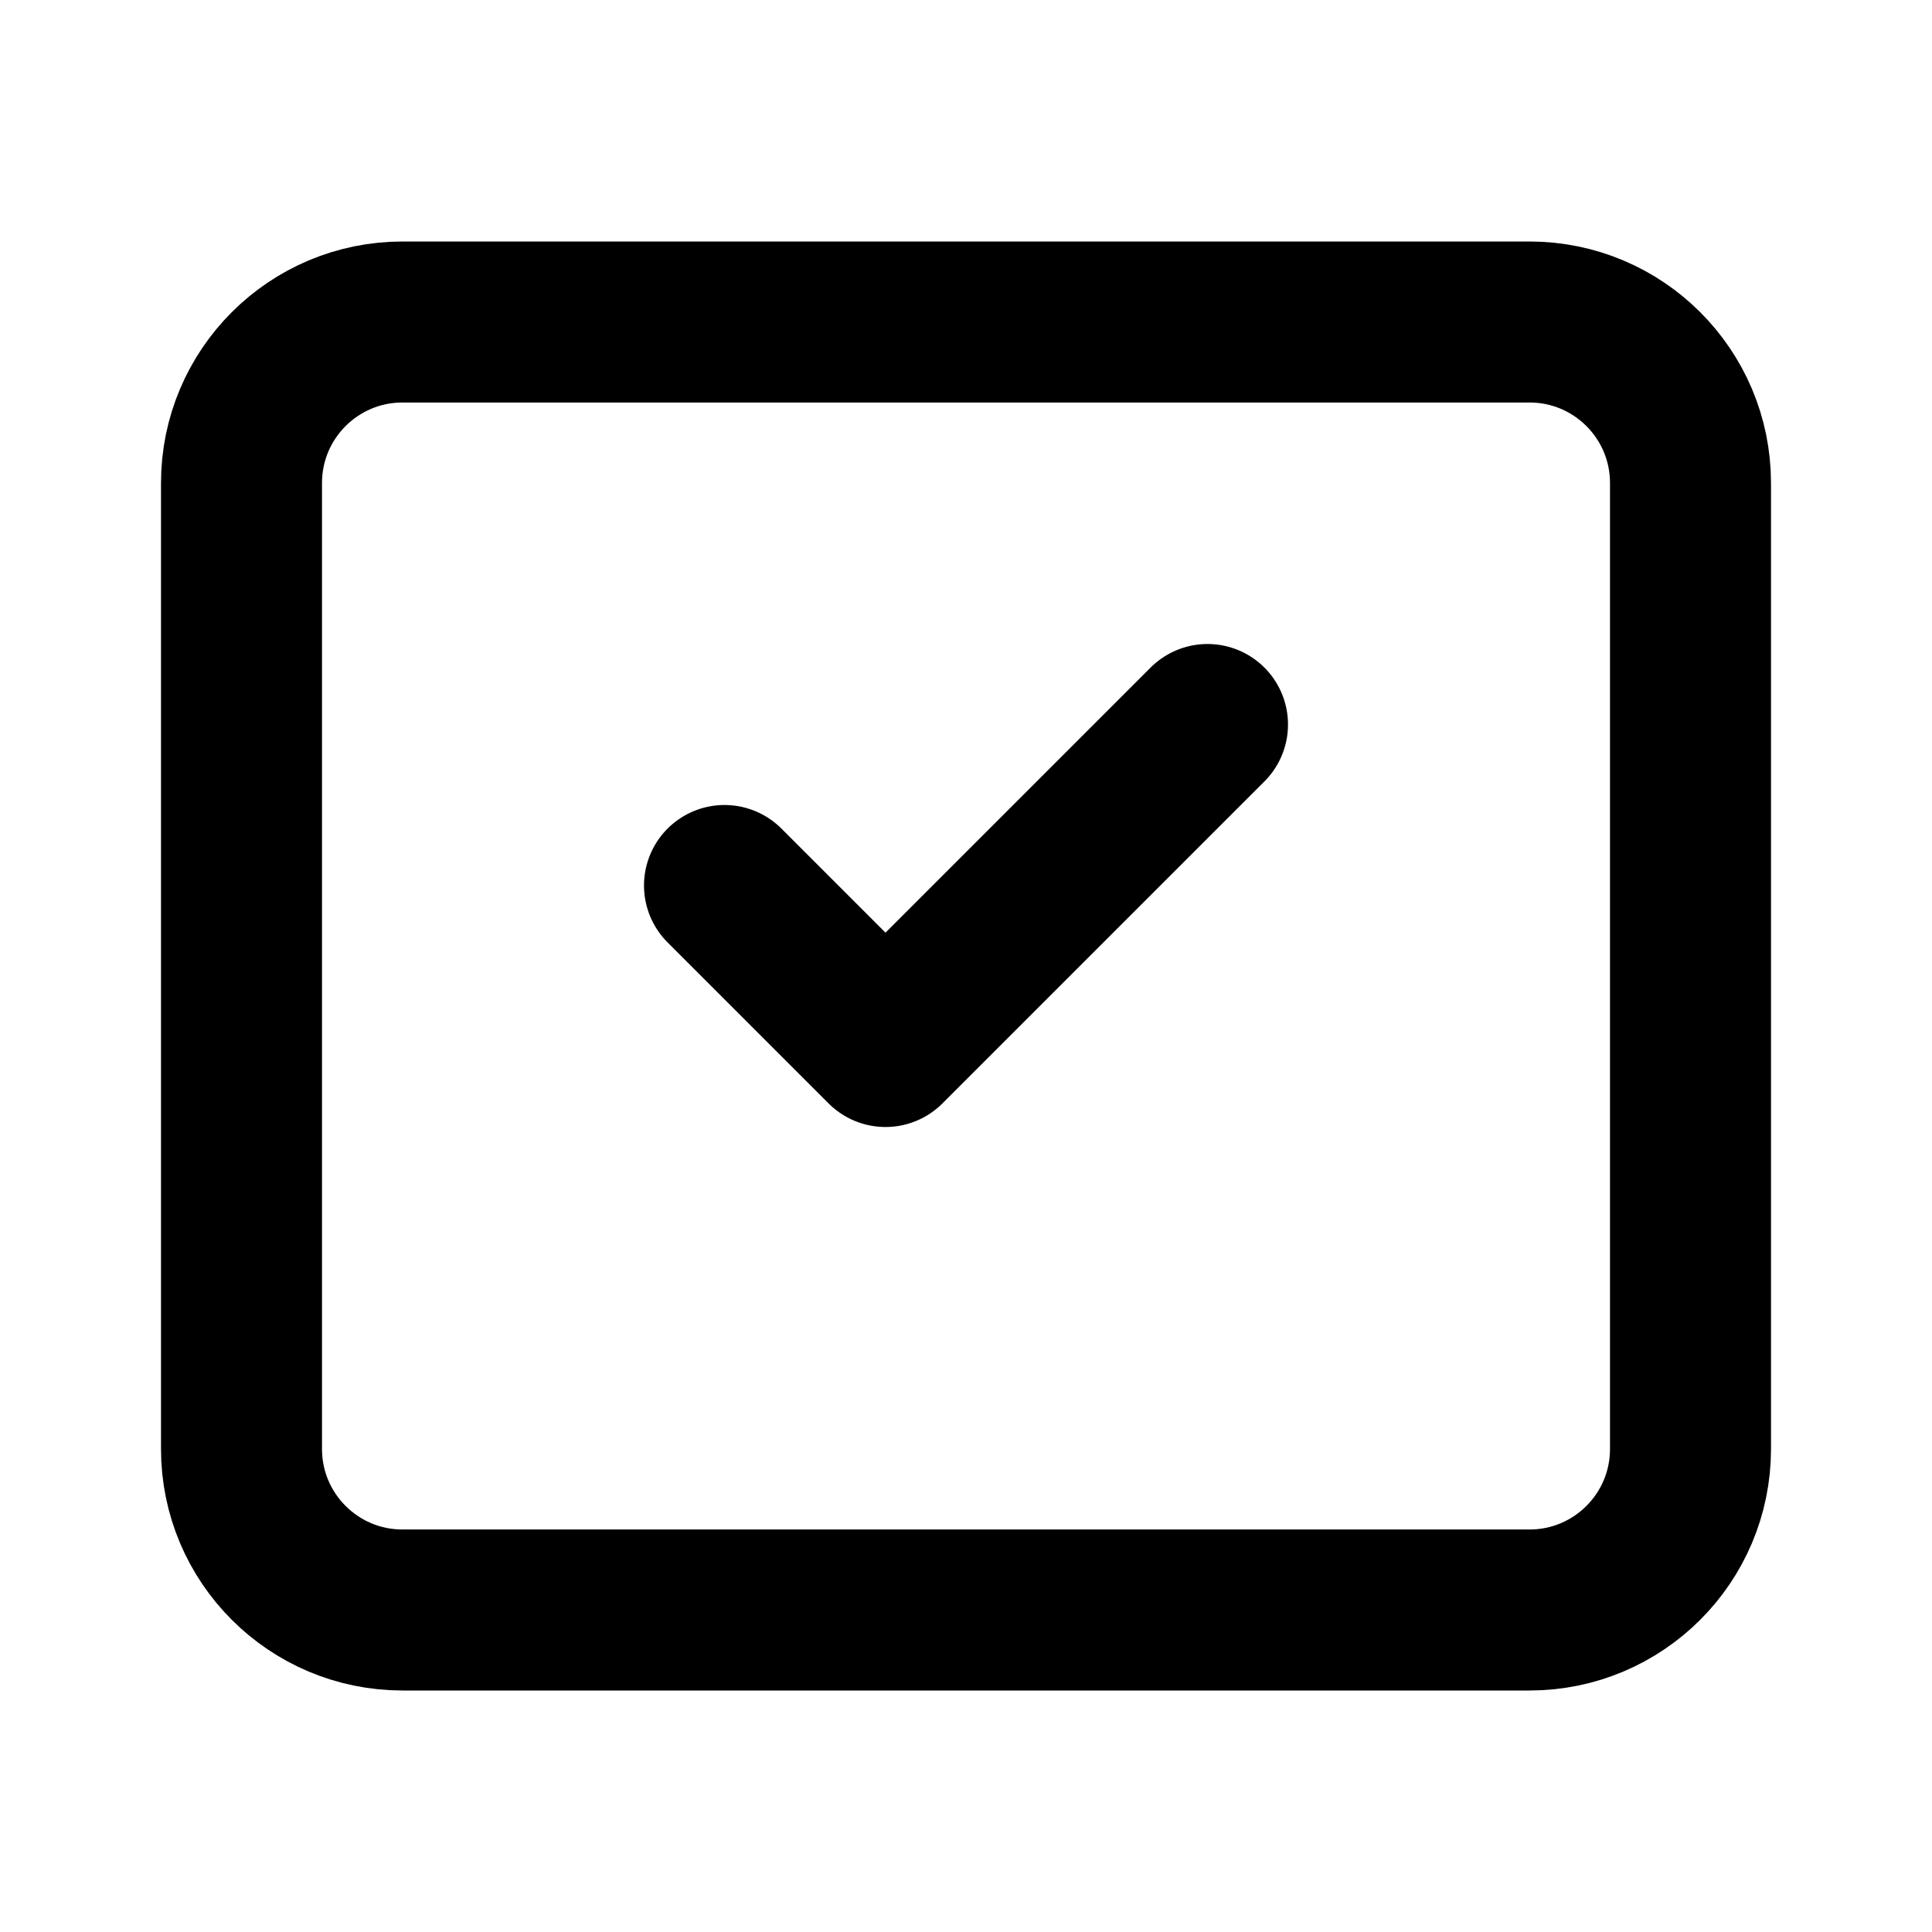
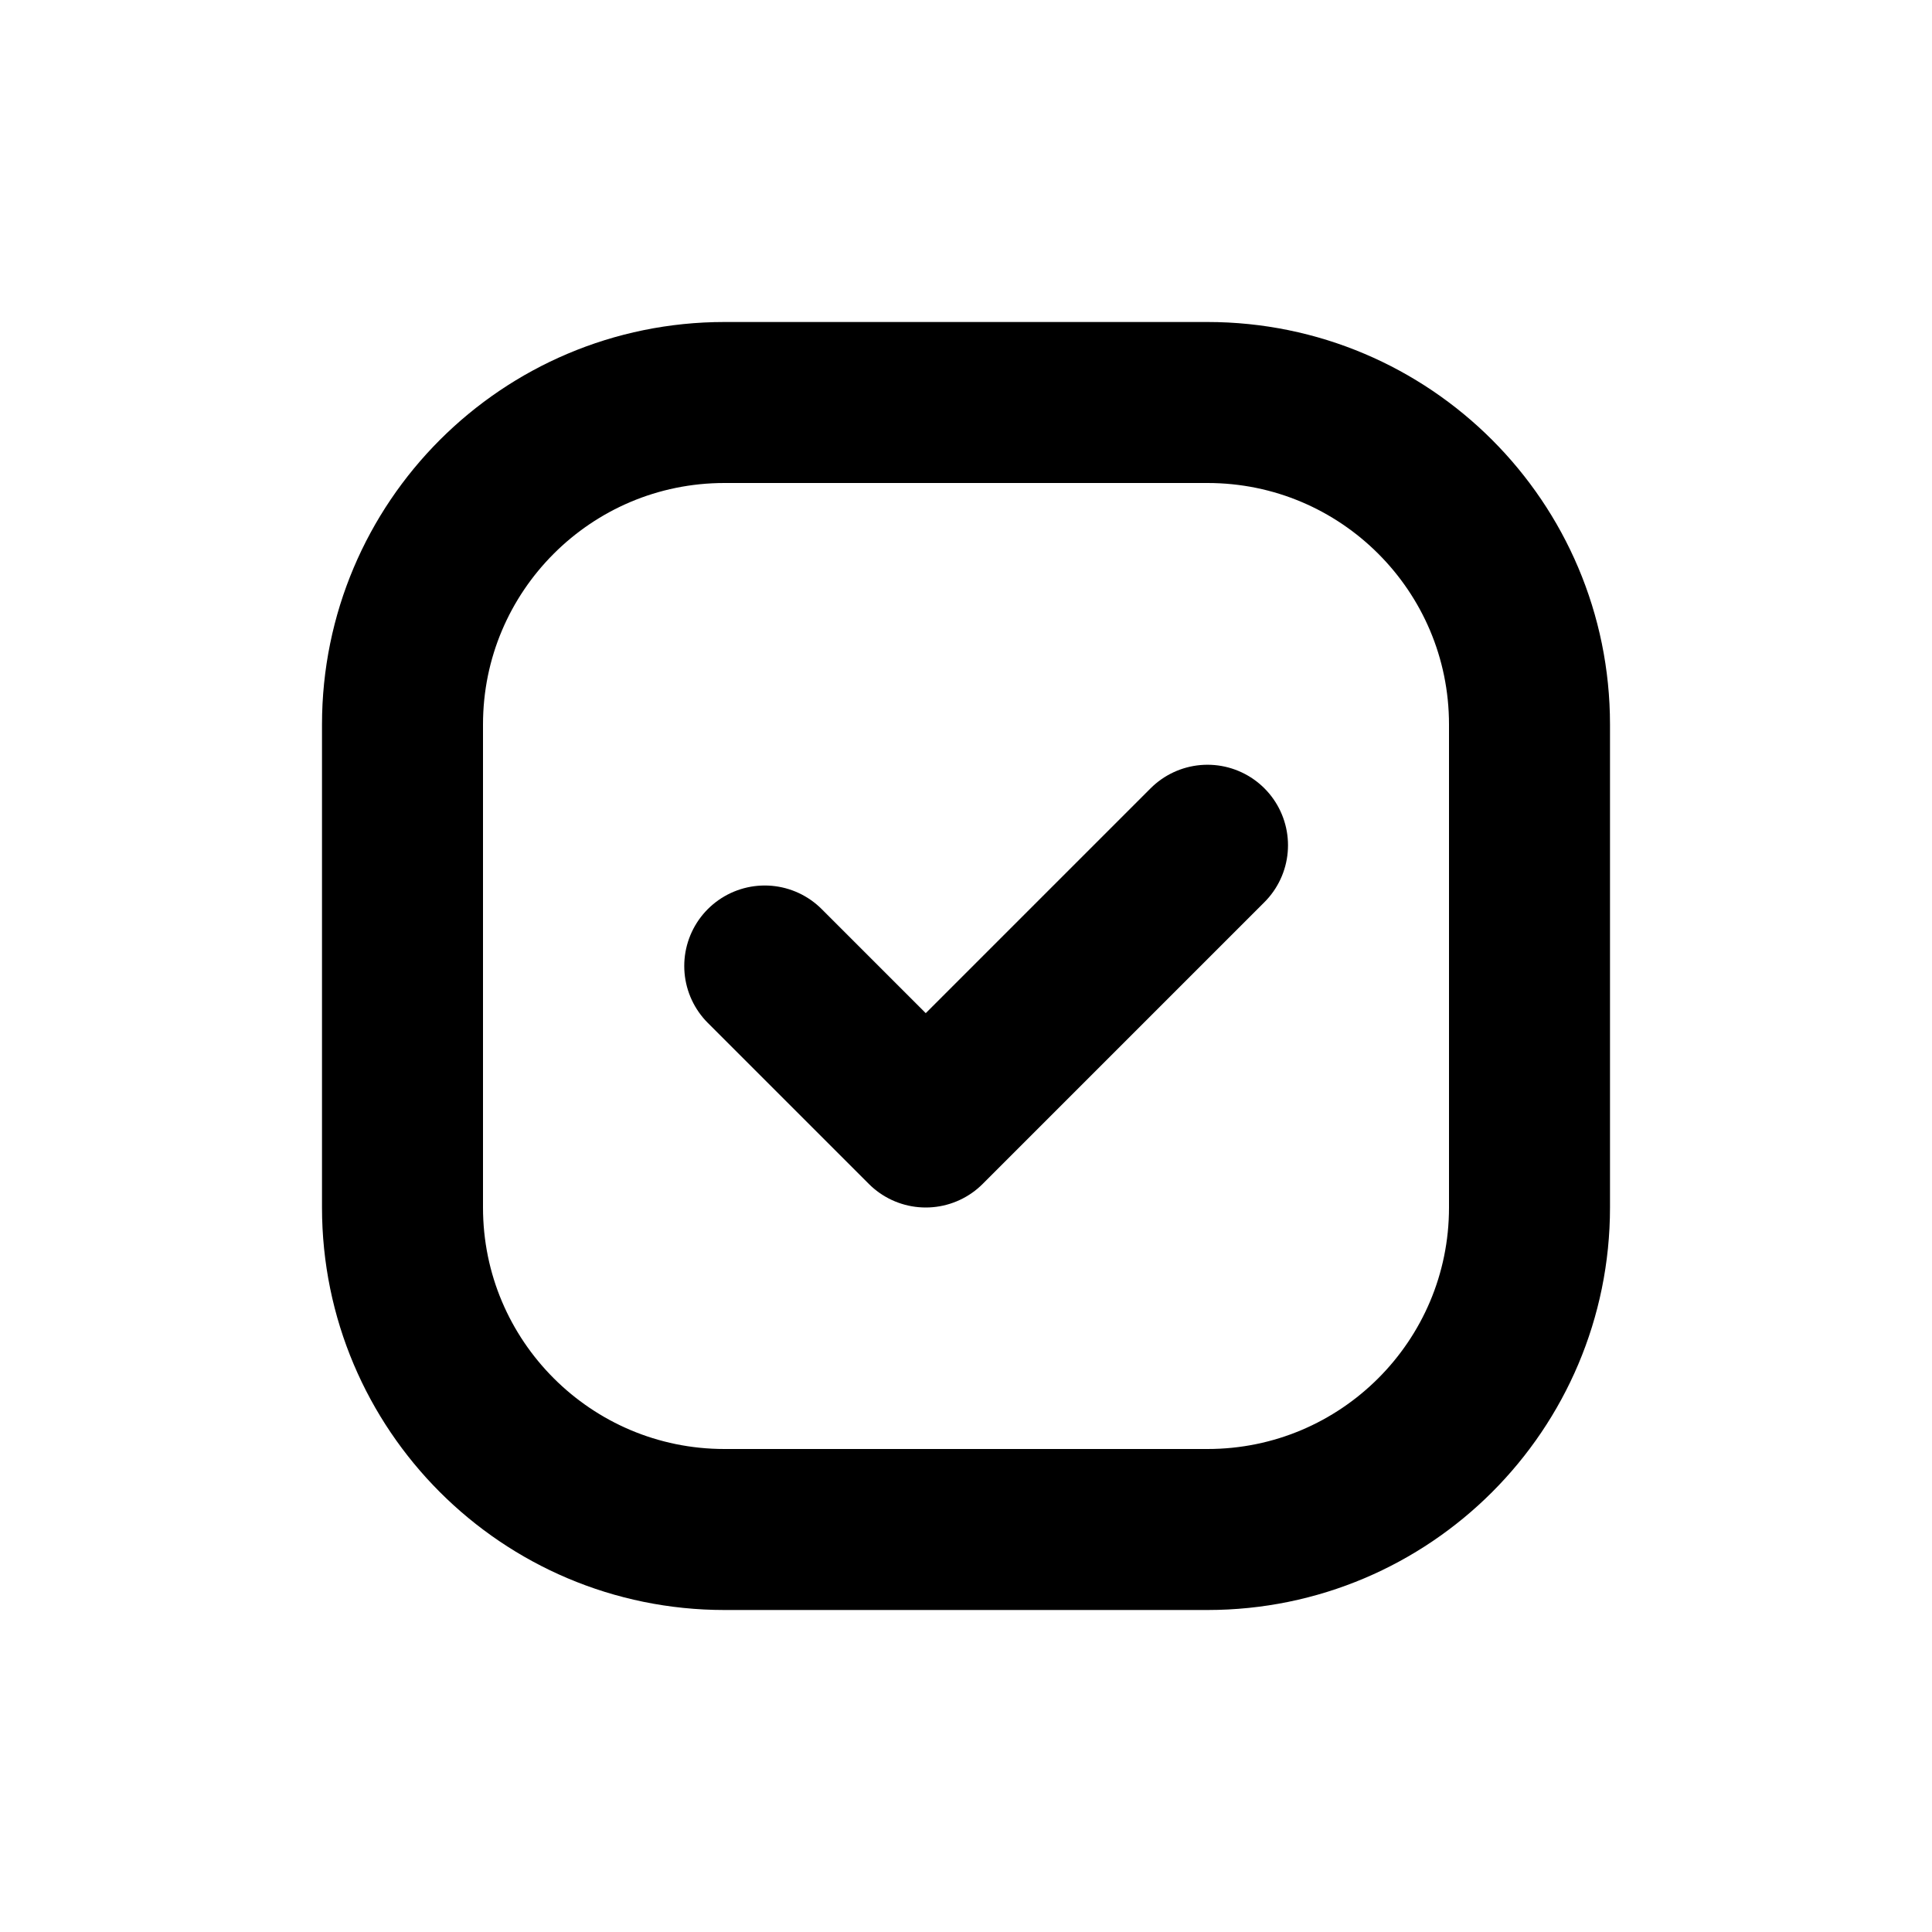
- <svg xmlns="http://www.w3.org/2000/svg" width="17" height="17" viewBox="0 0 24 24" fill="none">
-   <path d="M9 11l2 2 4-4" stroke="currentColor" stroke-width="2" stroke-linecap="round" stroke-linejoin="round" />
-   <rect x="3" y="4" width="18" height="16" rx="2" stroke="currentColor" stroke-width="2" />
+ <svg xmlns="http://www.w3.org/2000/svg" width="24" height="24" fill="none" viewBox="0 0 24 24">
+   <rect width="14" height="14" x="5" y="5" stroke="currentColor" stroke-width="2" rx="4" />
+   <path stroke="currentColor" stroke-linecap="round" stroke-linejoin="round" stroke-width="2" d="M9.5 12l2 2 3.5-3.5" />
</svg>
